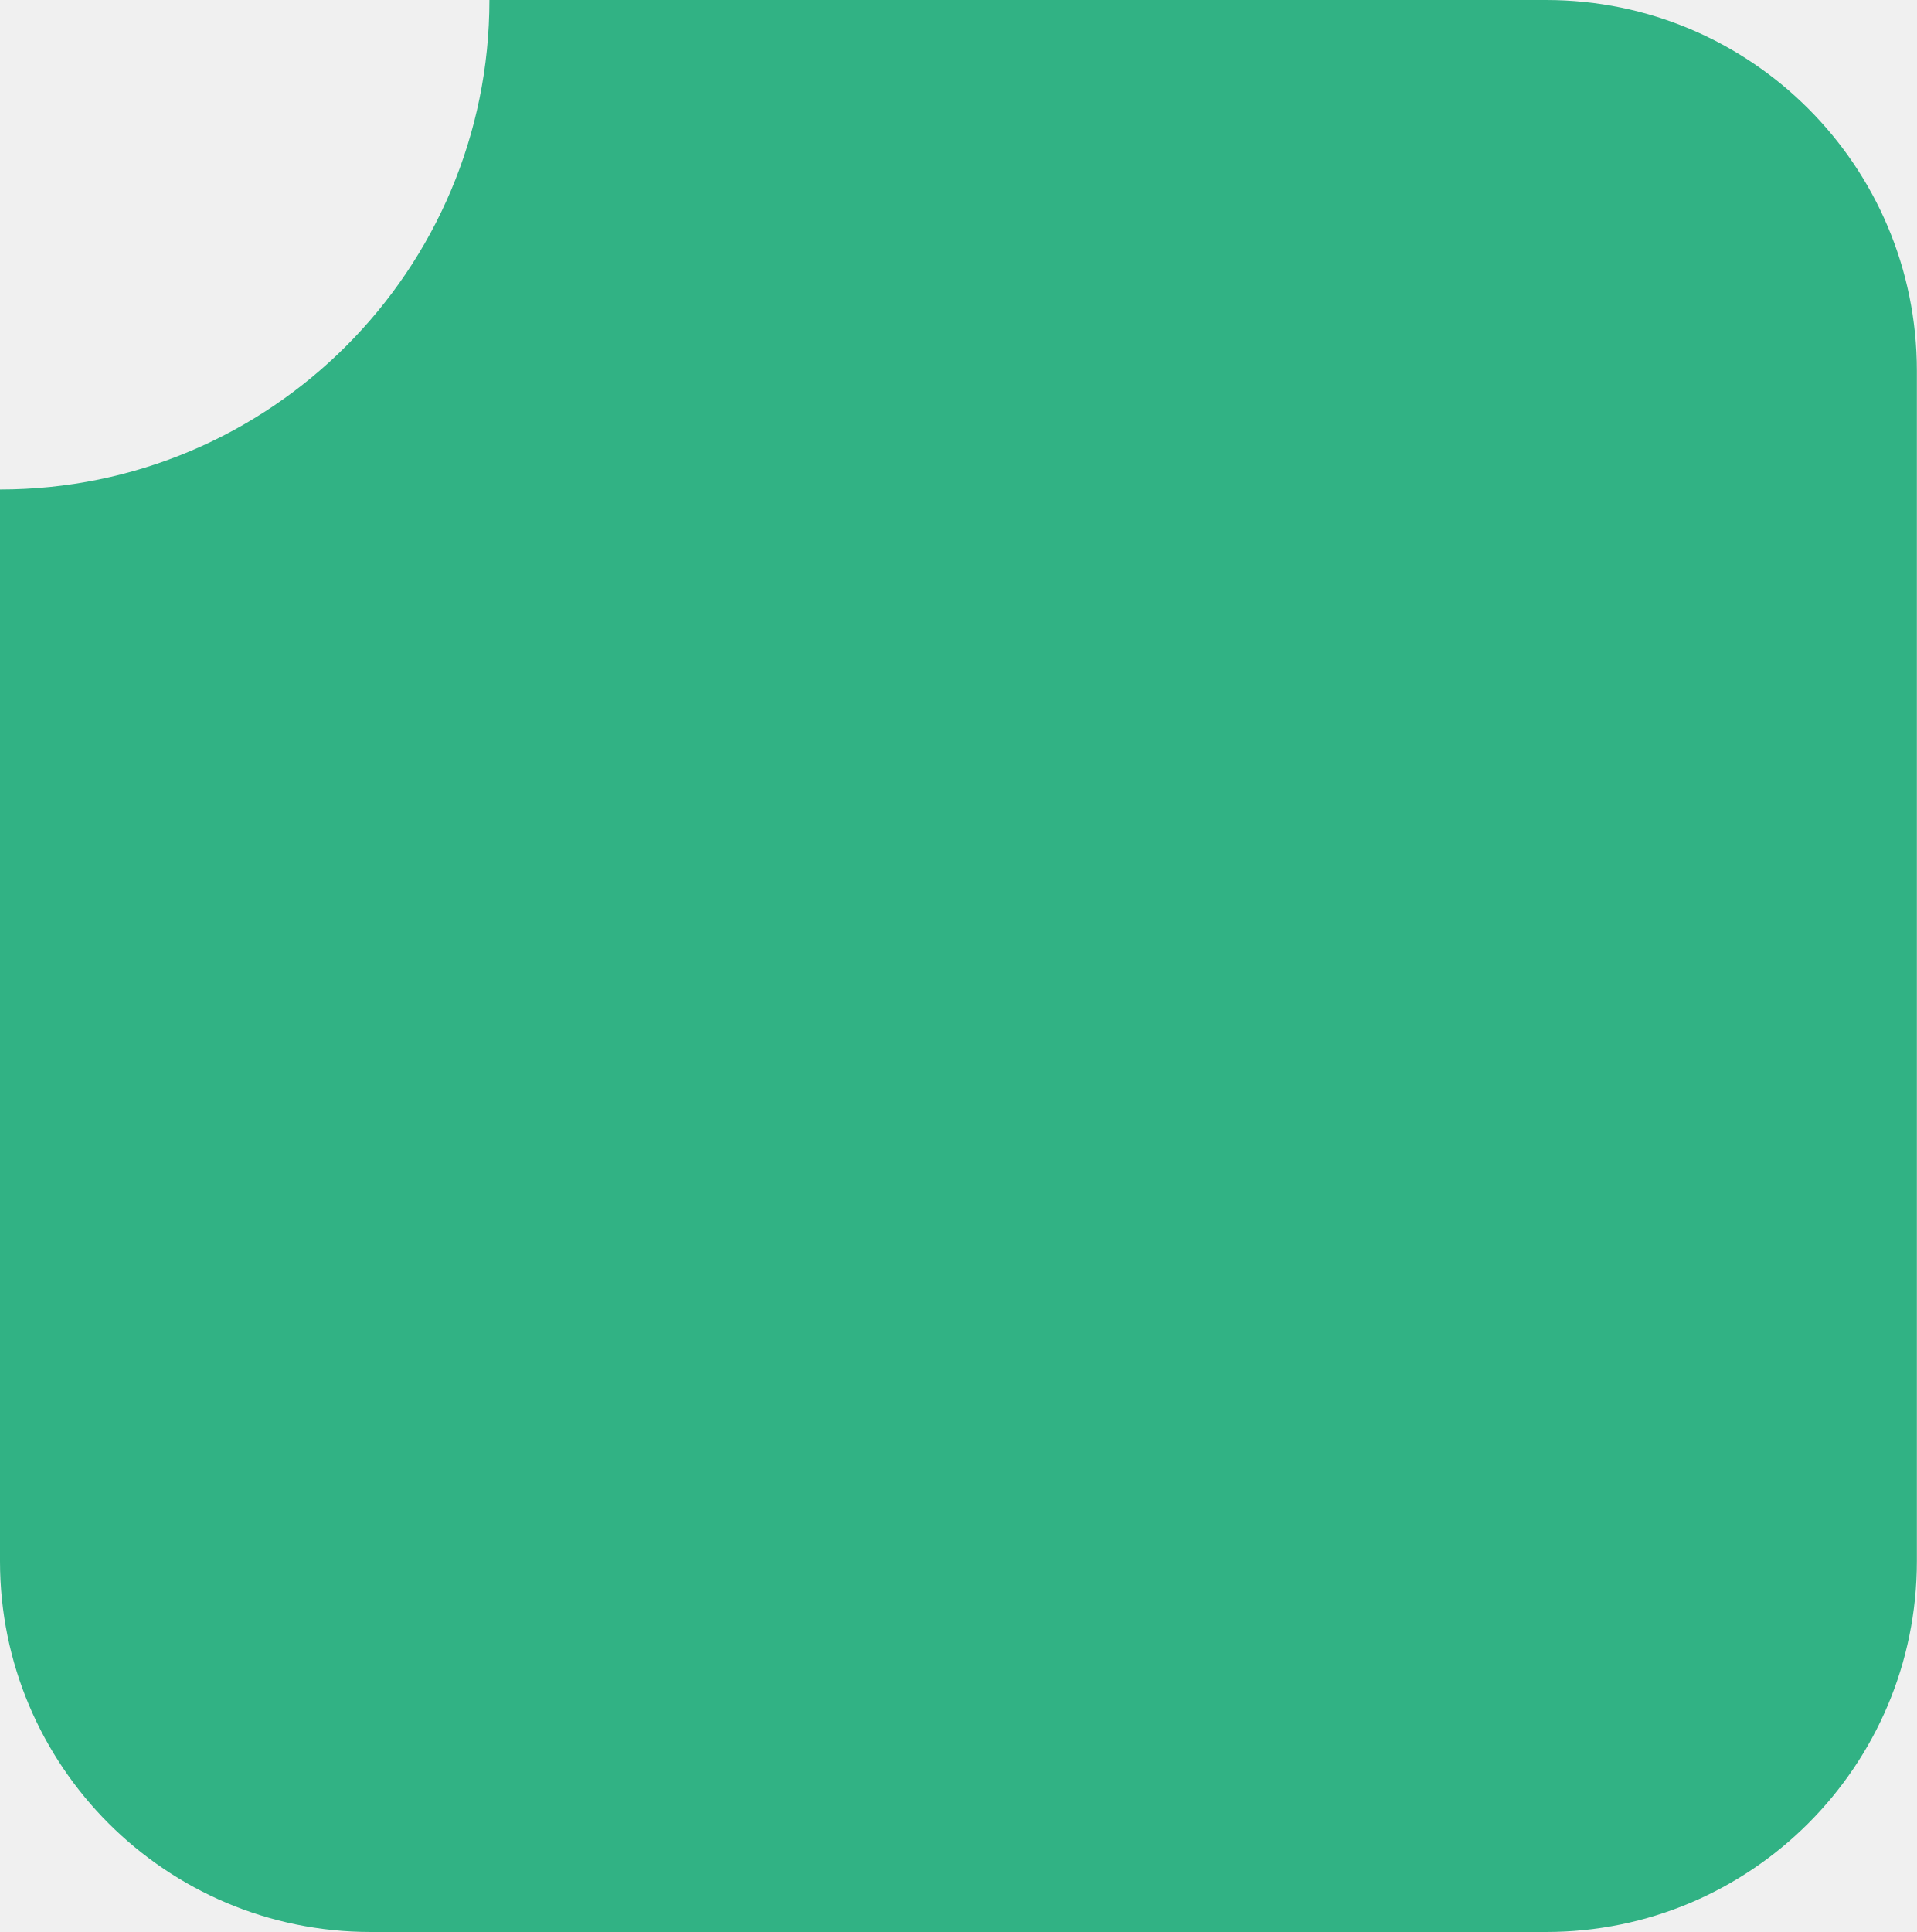
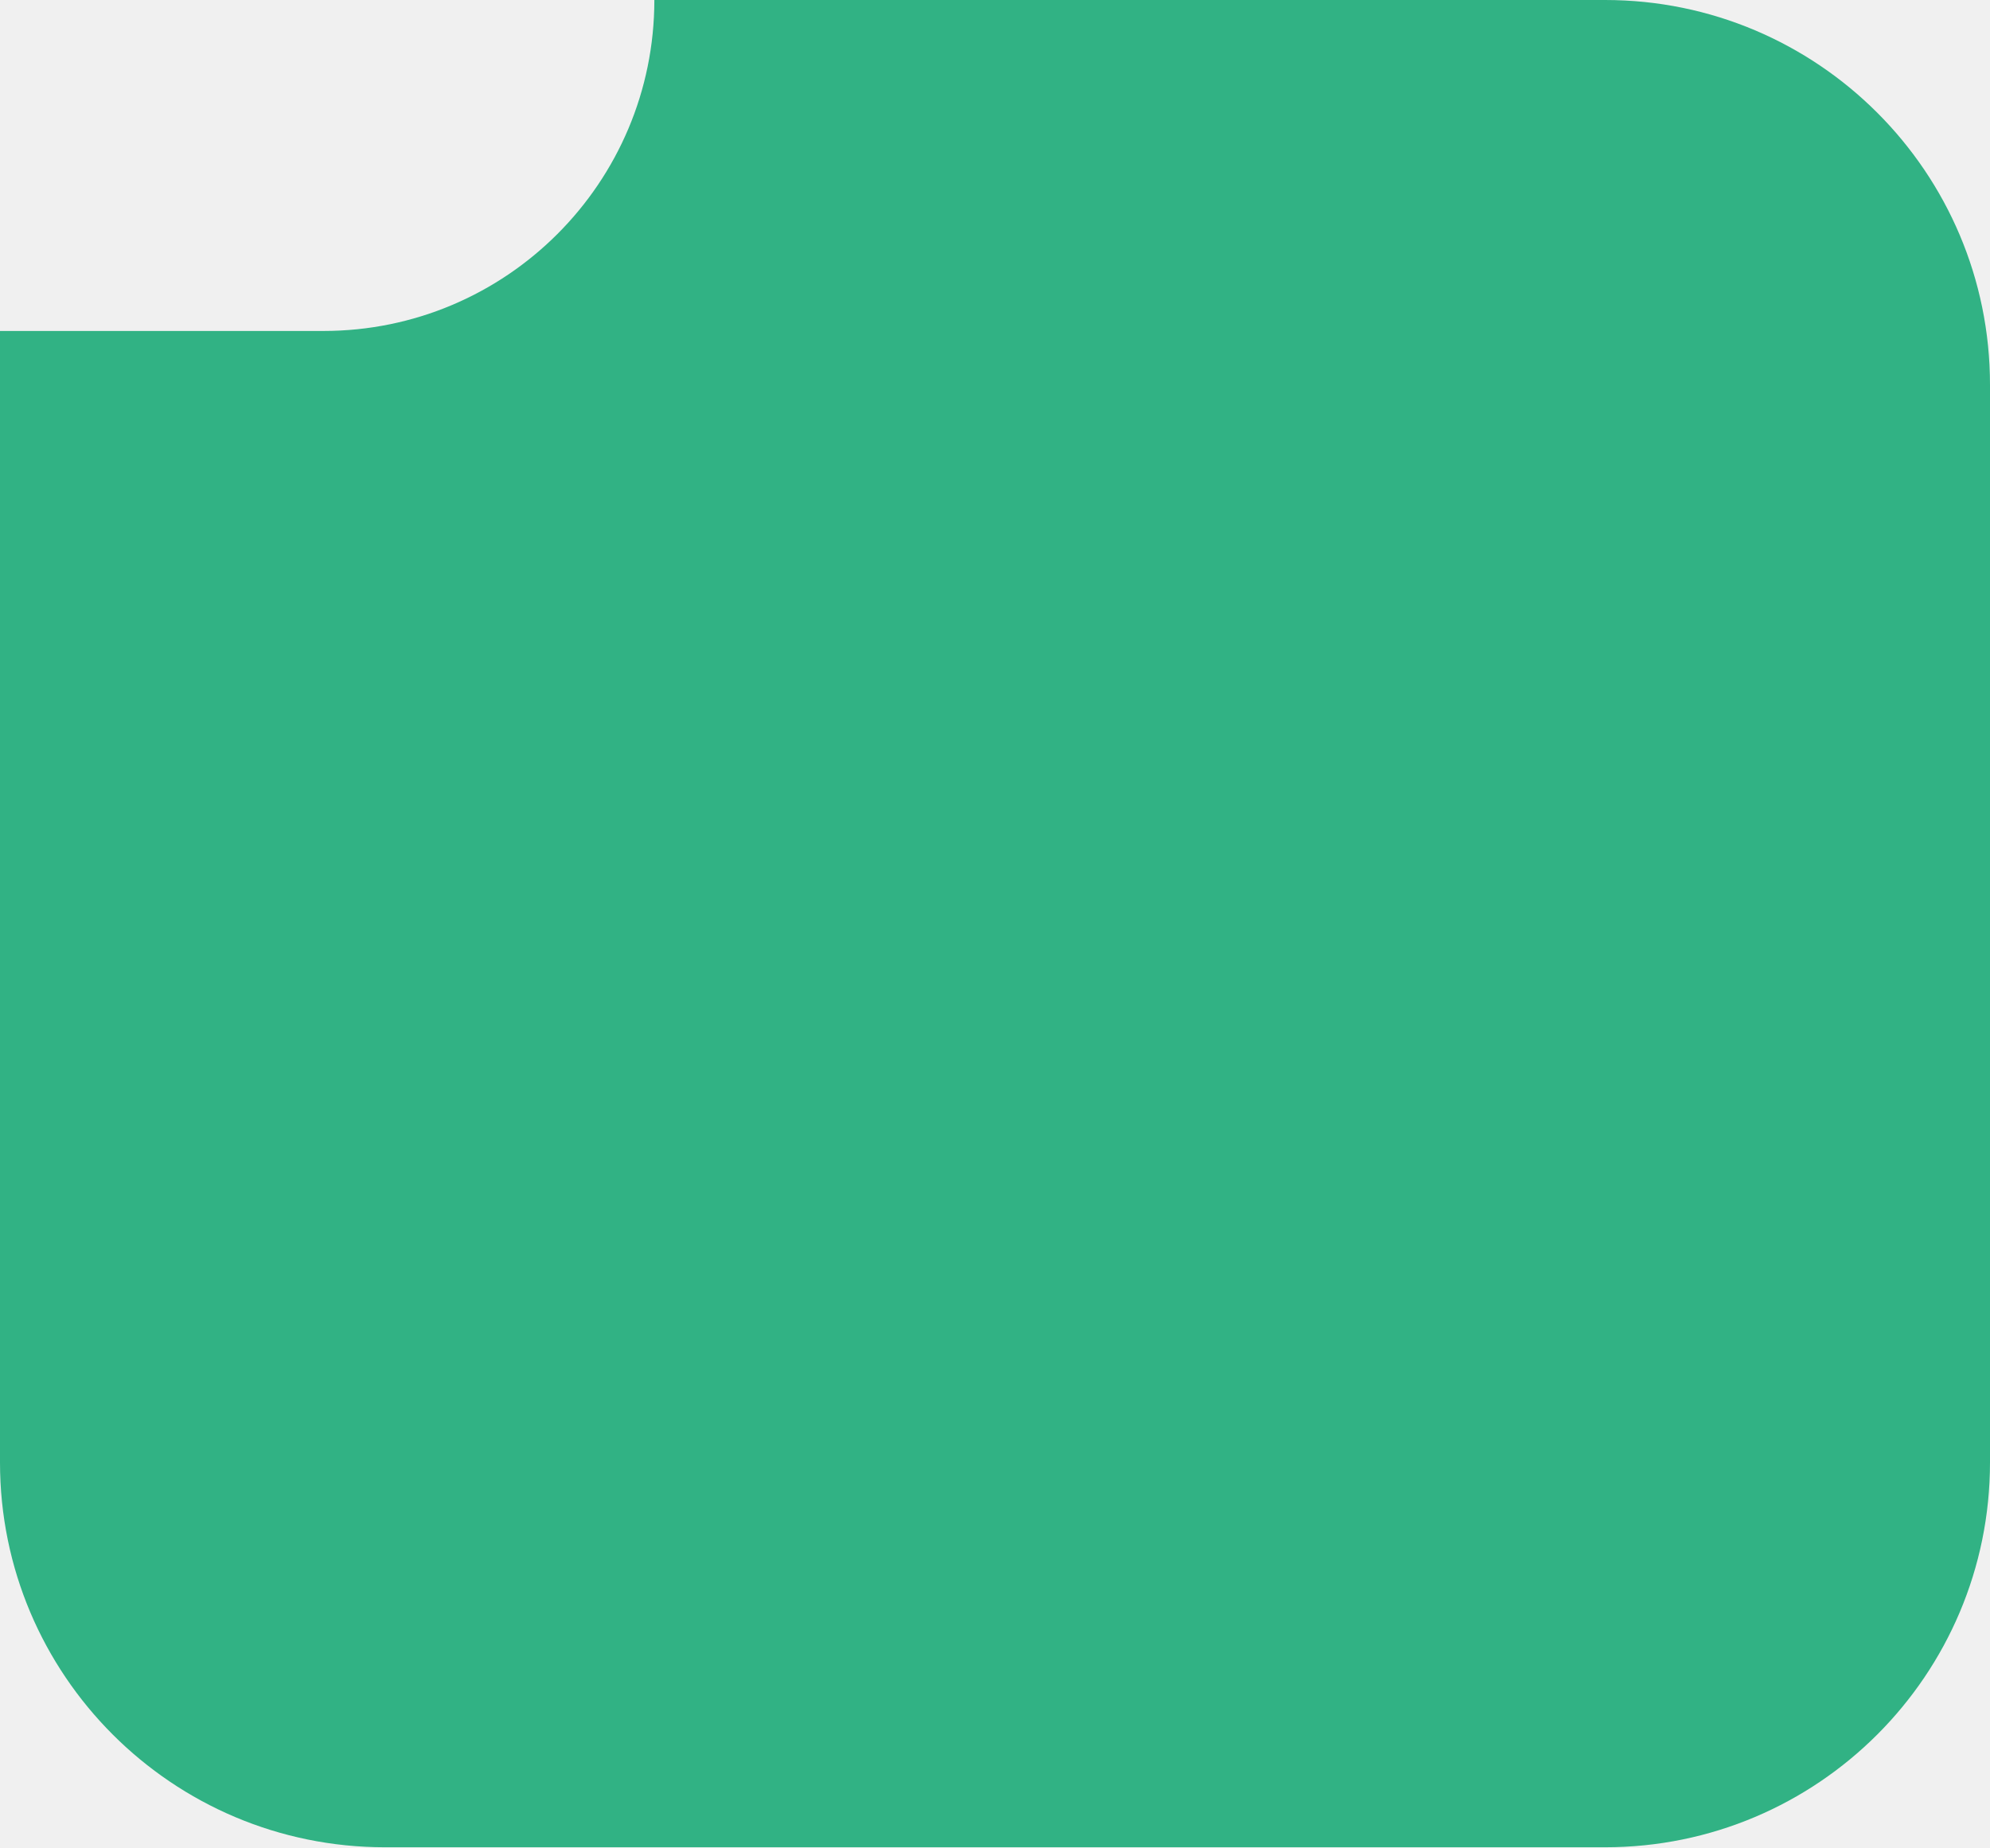
- <svg xmlns="http://www.w3.org/2000/svg" width="517" height="521" viewBox="0 0 517 521" fill="none">
-   <g clip-path="url(#clip0_3820_522)">
-     <path fill-rule="evenodd" clip-rule="evenodd" d="M417 0C472.228 0 517 44.772 517 100V421C517 476.228 472.228 521 417 521H100C44.772 521 0 476.228 0 421V132C72.902 132 132 72.902 132 0H417Z" fill="#31B284" />
+ <svg xmlns="http://www.w3.org/2000/svg" width="517" height="480" viewBox="0 0 517 480" fill="none">
+   <g clip-path="url(#clip0_3903_354)">
+     <path fill-rule="evenodd" clip-rule="evenodd" d="M417 0C472.228 0 517 44.772 517 100V380C517 435.228 472.228 480 417 480H100C44.772 480 0 435.228 0 380V86H84C131.496 86 170 47.496 170 0H417Z" fill="#31B284" />
  </g>
  <defs>
-     <clipPath id="clip0_3820_522">
-       <rect width="517" height="521" fill="white" />
+     <clipPath id="clip0_3903_354">
+       <rect width="517" height="480" fill="white" />
    </clipPath>
  </defs>
</svg>
